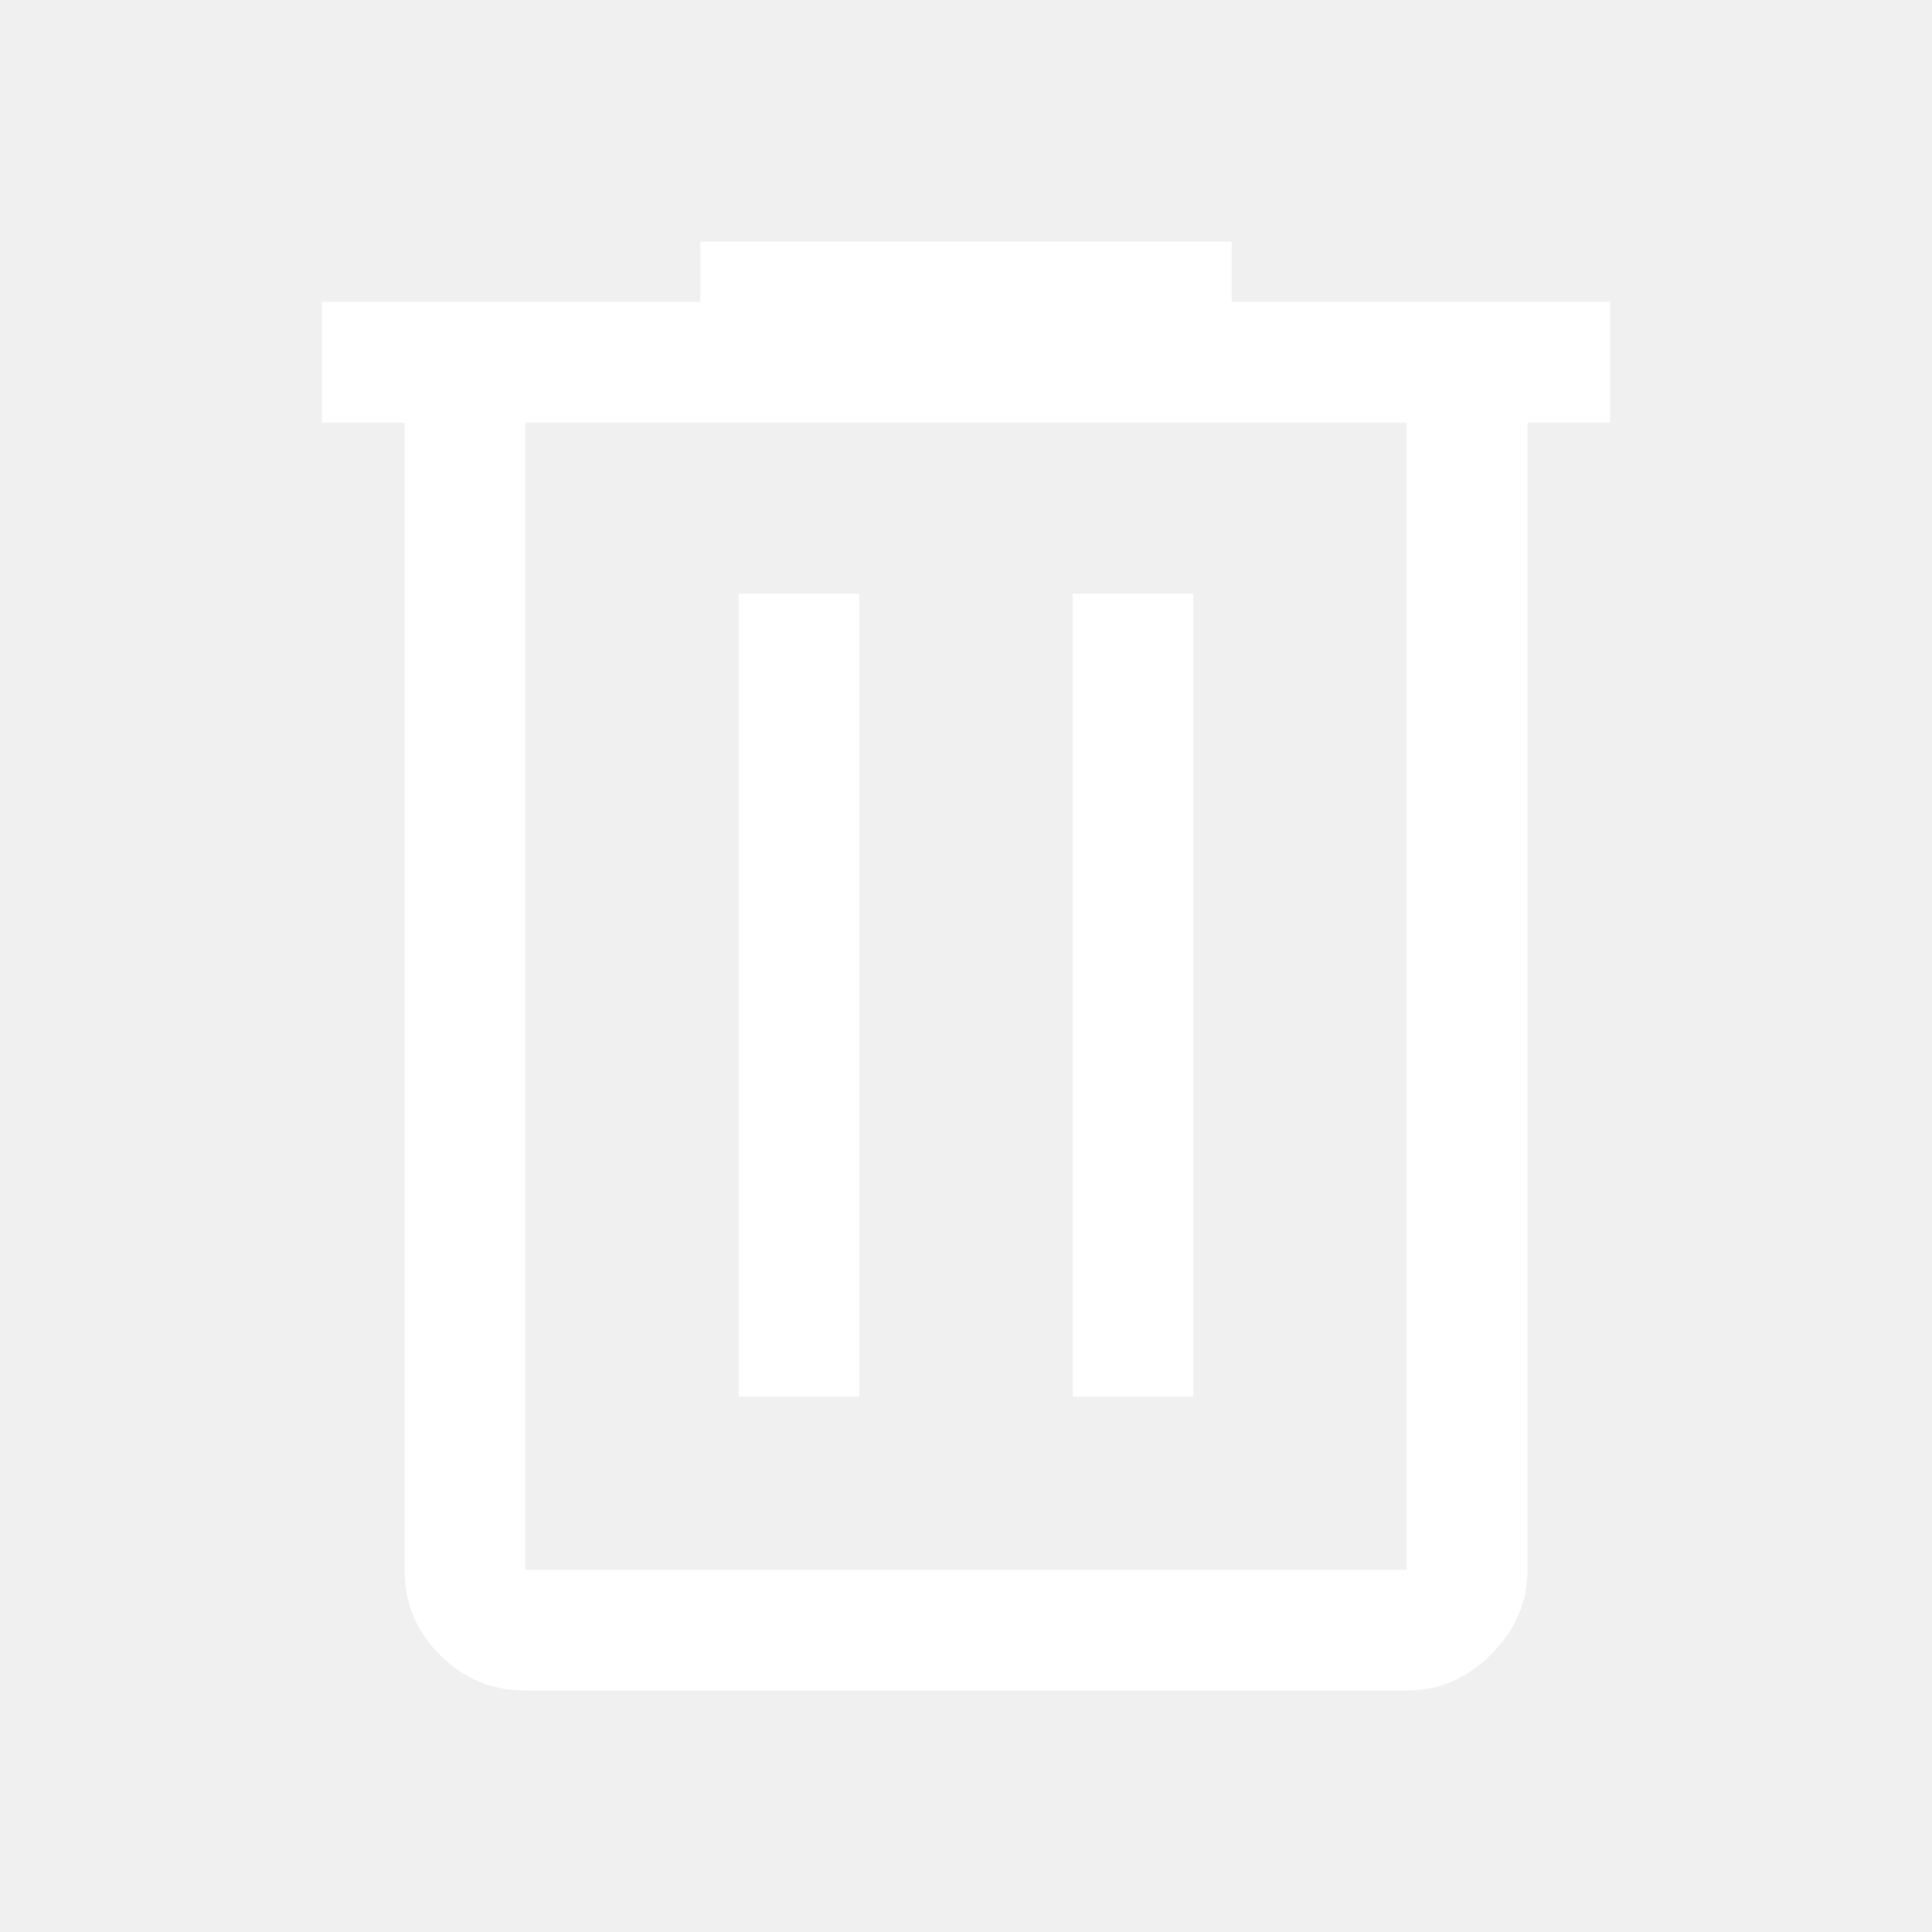
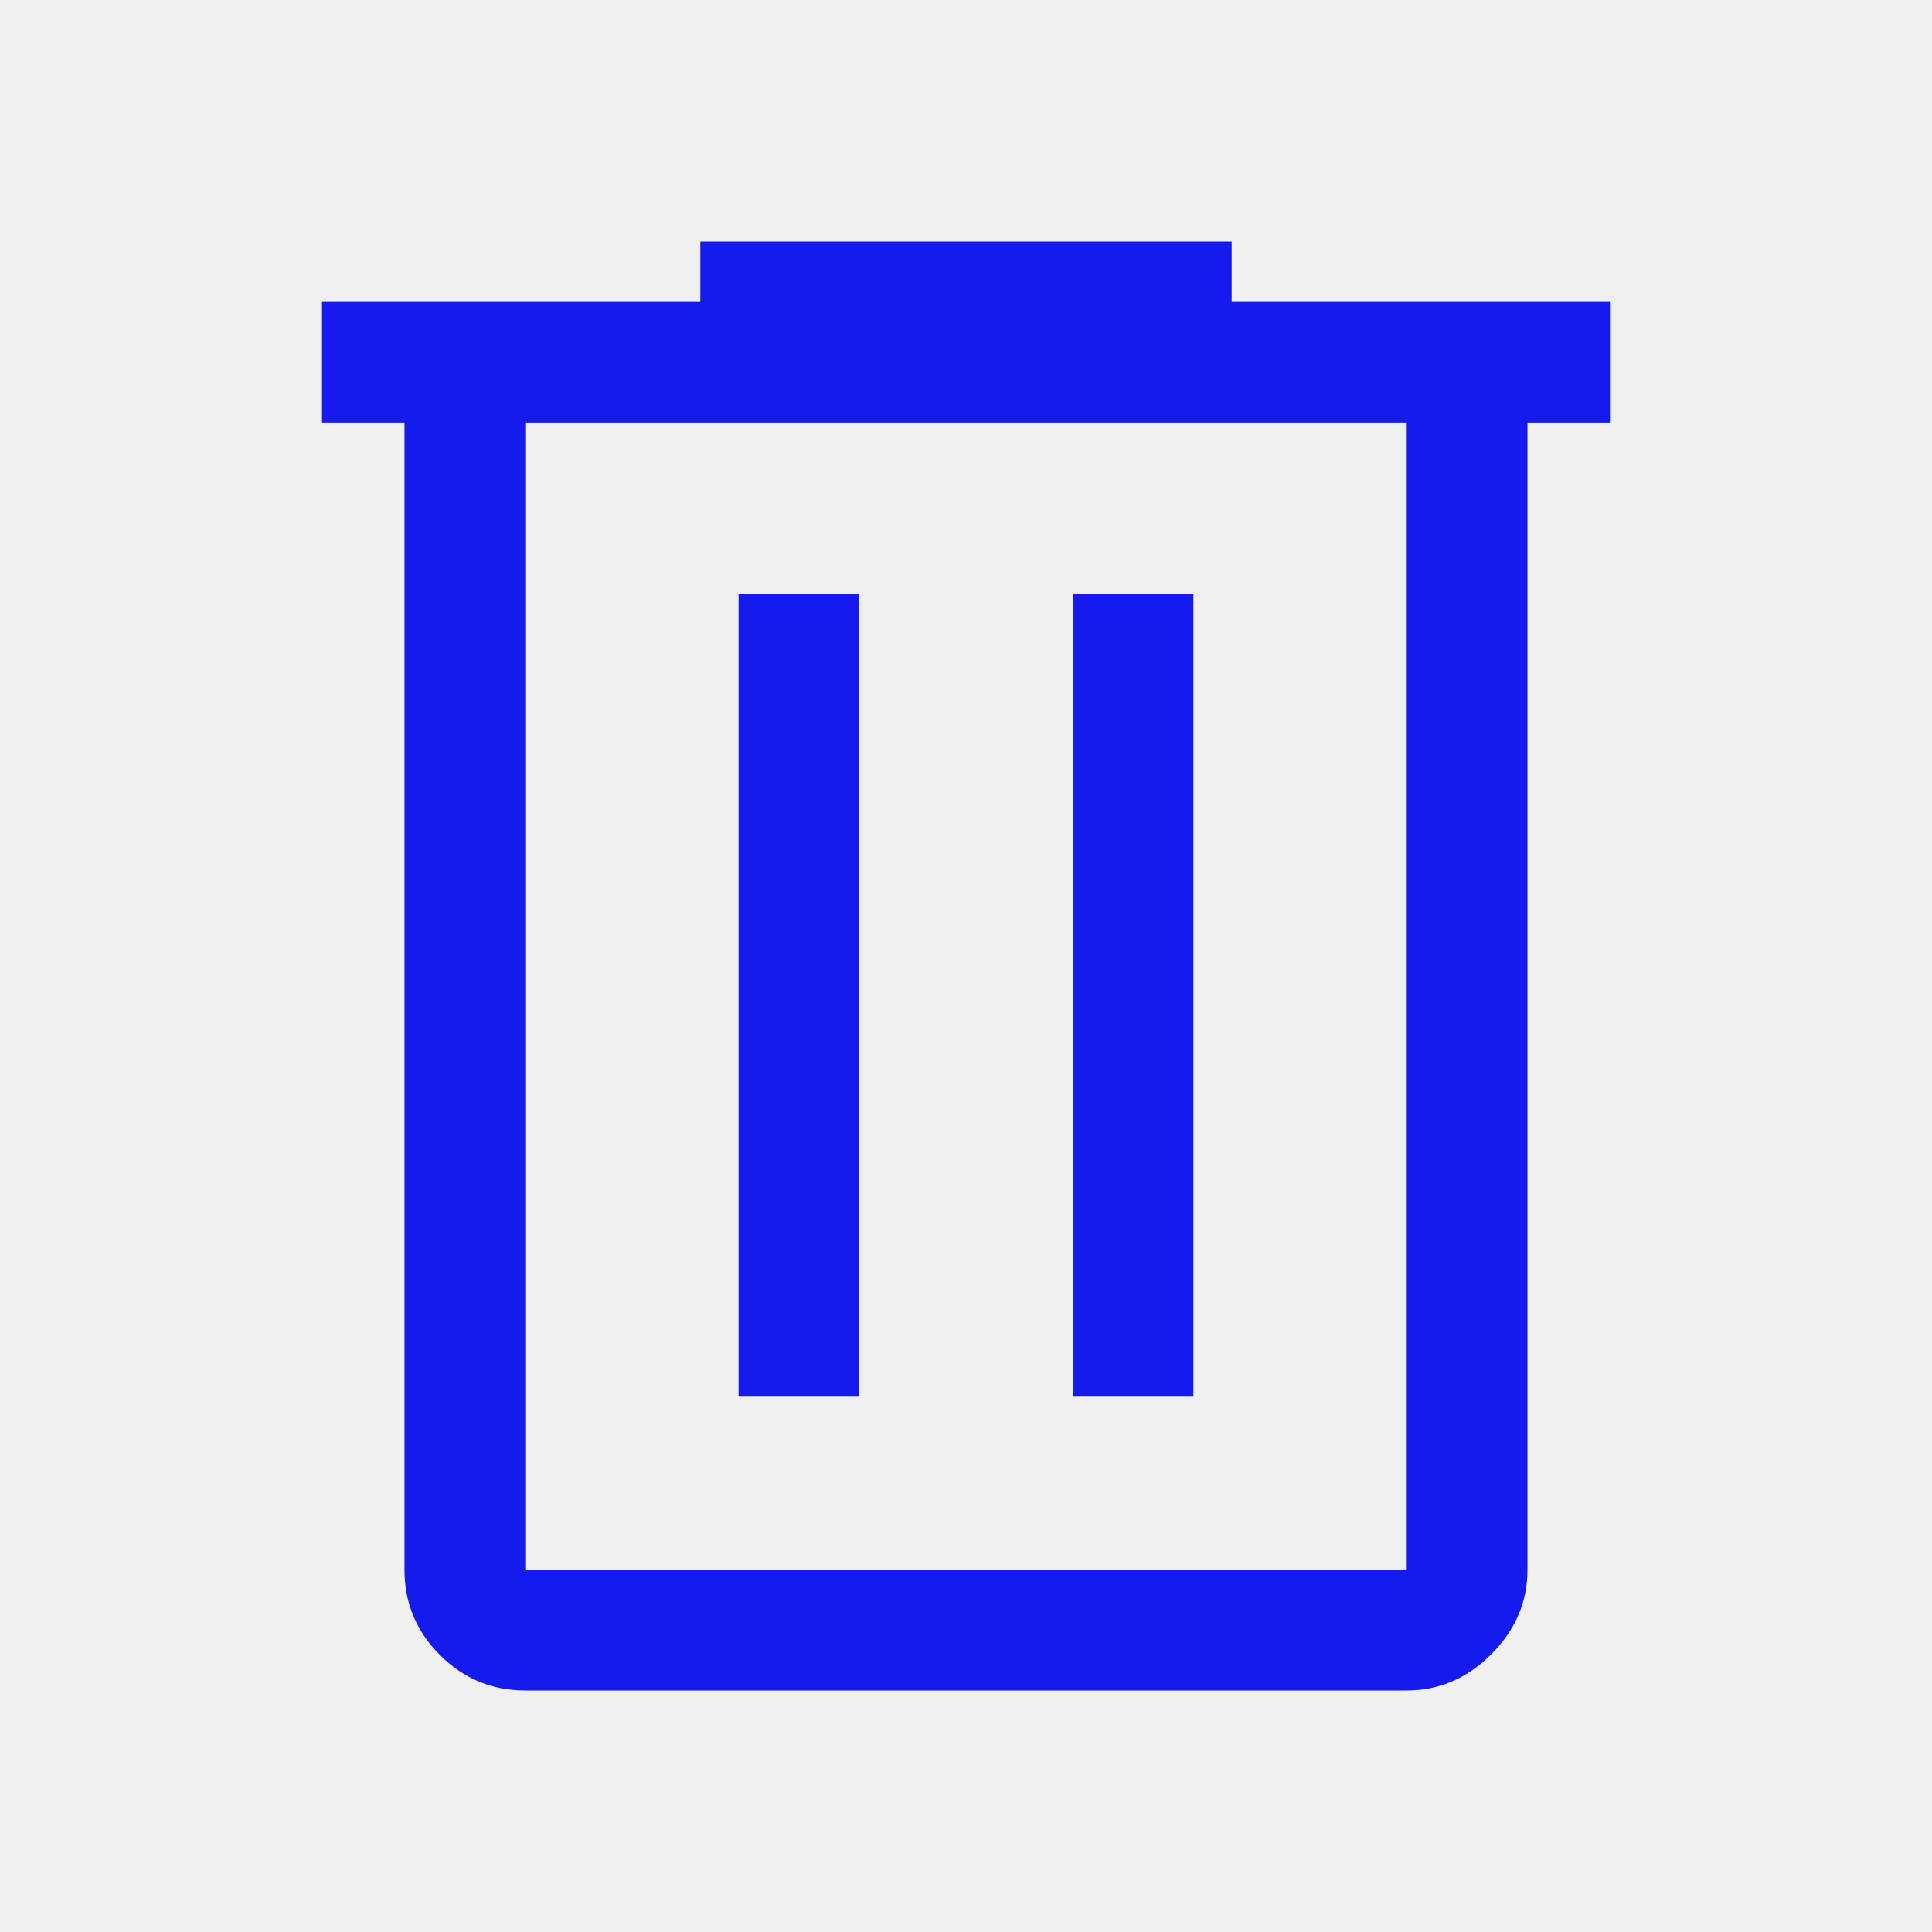
<svg xmlns="http://www.w3.org/2000/svg" height="48" viewBox="0 -960 960 960" width="48">
-   <path d="M261-120q-24.75 0-42.375-17.625T201-180v-570h-41v-60h188v-30h264v30h188v60h-41v570q0 24-18 42t-42 18H261Zm438-630H261v570h438v-570ZM367-266h60v-399h-60v399Zm166 0h60v-399h-60v399ZM261-750v570-570Z" fill="#ffffff" />
+   <path d="M261-120q-24.75 0-42.375-17.625T201-180v-570h-41v-60h188v-30h264v30h188v60h-41v570q0 24-18 42t-42 18H261Zm438-630H261v570h438v-570ZM367-266h60v-399h-60v399Zm166 0h60v-399h-60v399ZM261-750v570-570Z" fill="#141bec" />
</svg>
